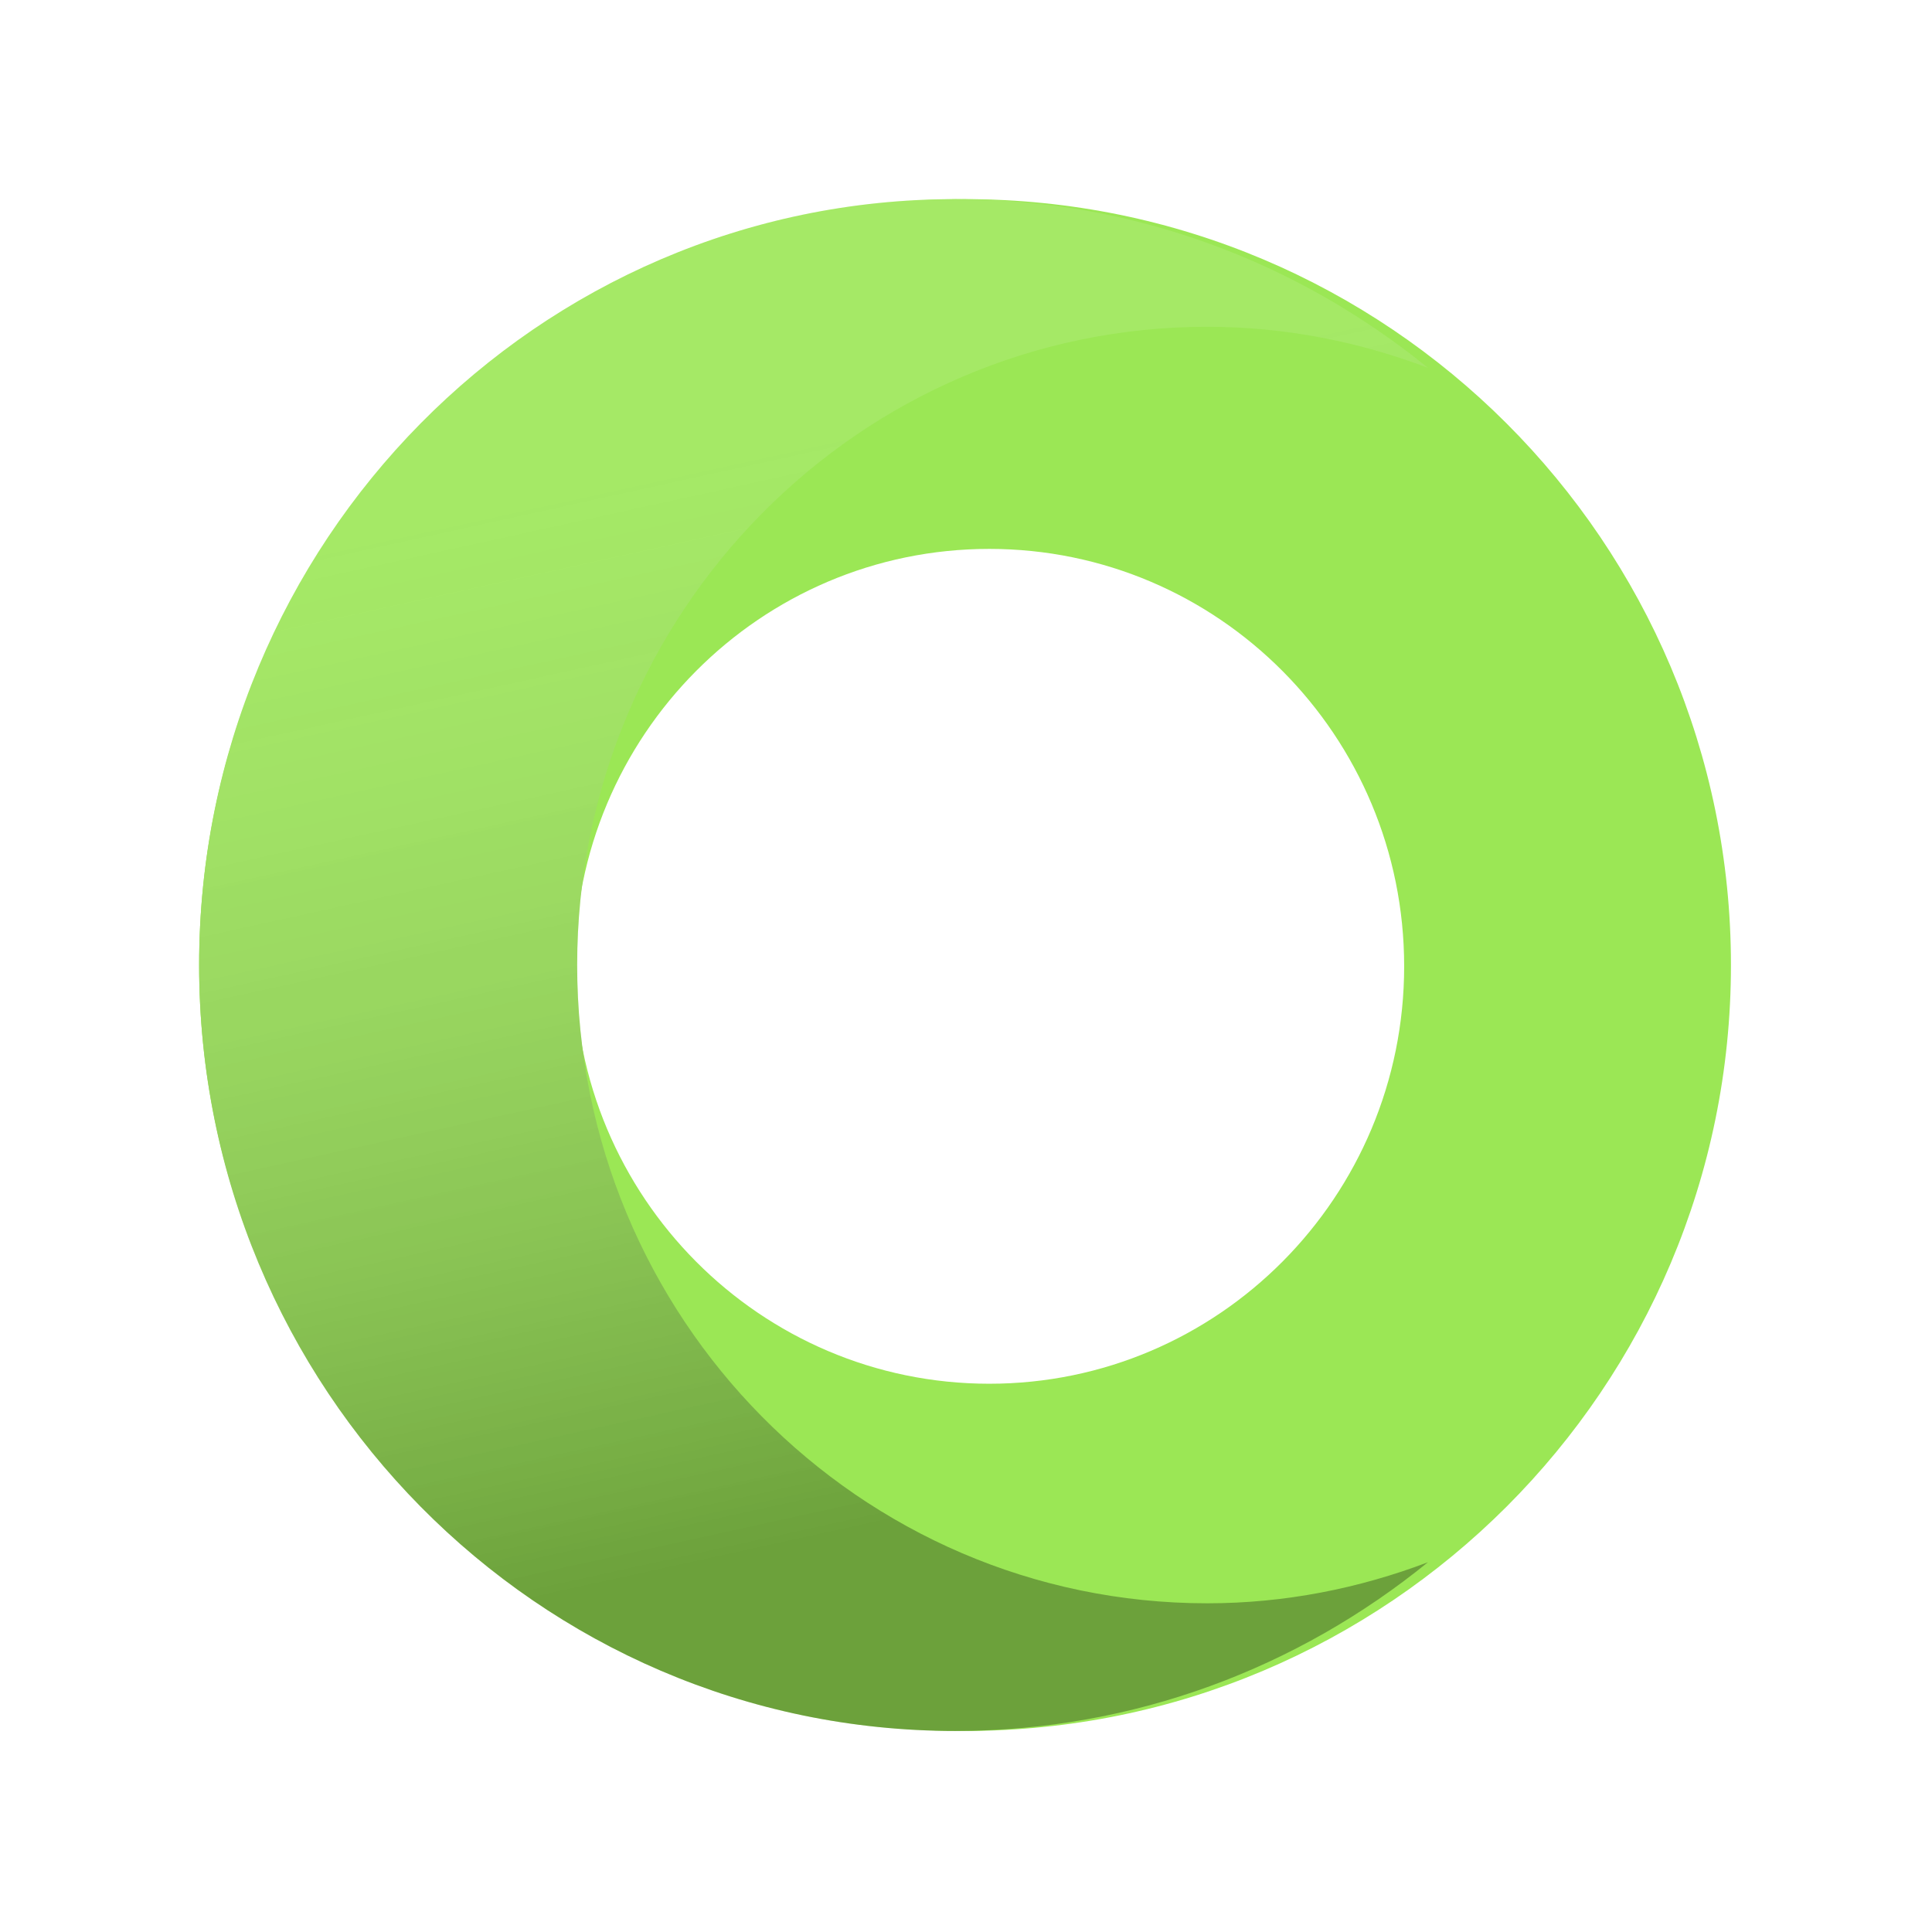
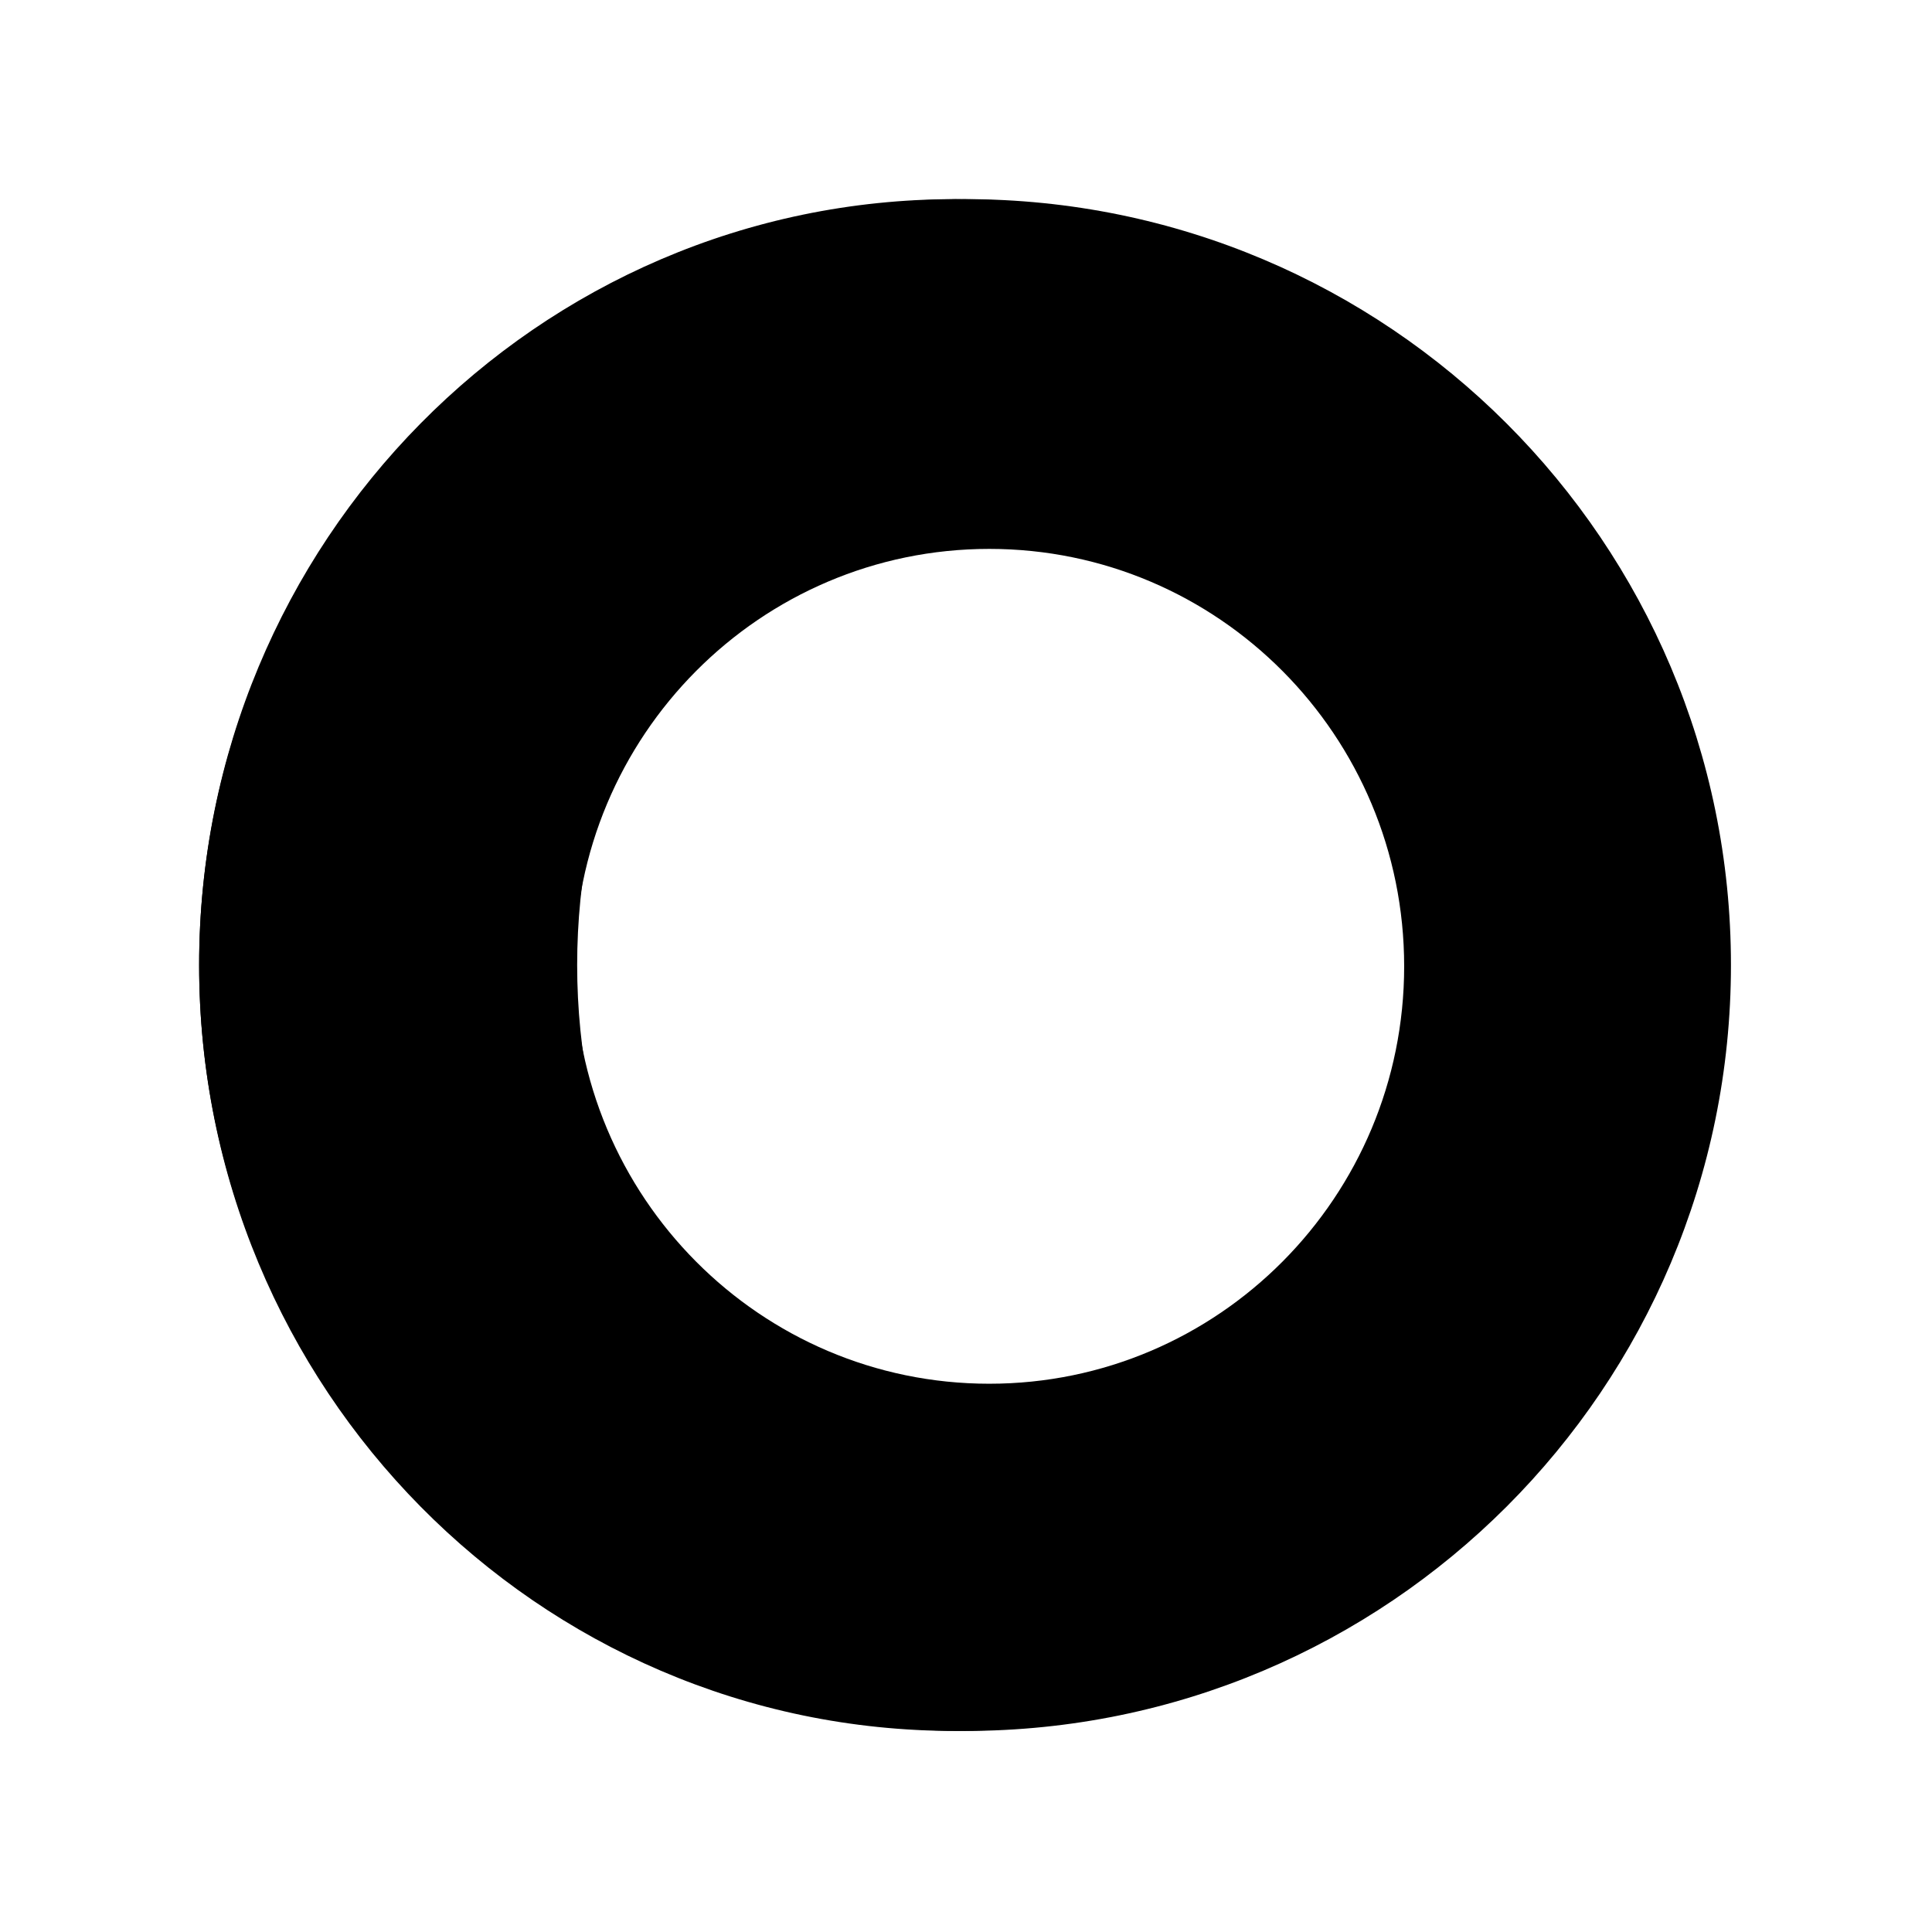
- <svg xmlns="http://www.w3.org/2000/svg" xmlns:xlink="http://www.w3.org/1999/xlink" width="512px" height="512px" viewBox="0 0 512 512" version="1.1">
-   <defs>
-     <path d="M0,0 L512,0 L512,512 L0,512 L0,0 Z" id="path-1" />
-     <linearGradient x1="46.586%" y1="13.983%" x2="59.234%" y2="85.511%" id="linearGradient-2">
-       <stop stop-color="#FFFFFF" stop-opacity="0.1" offset="0%" />
-       <stop stop-color="#000000" stop-opacity="0.3" offset="100%" />
-     </linearGradient>
-   </defs>
-   <g id="logo-greengpt" stroke="none" fill="none" xlink:href="#path-1" fill-rule="evenodd" stroke-width="1">
-     <g id="2993679_brand_brands_logo_logos_opera_icon" transform="translate(52.773, 52.773)">
-       <path d="M202.973,0 C90.874,0 0,90.874 0,202.973 C0,315.072 90.874,405.946 202.973,405.946 C315.073,405.946 405.946,315.072 405.946,202.973 C405.946,90.874 315.073,0 202.973,0 Z M209.401,313.932 C148.681,313.932 99.457,264.405 99.457,203.312 C99.457,142.217 148.681,92.691 209.401,92.691 C270.121,92.691 319.345,142.217 319.345,203.312 C319.345,264.405 270.121,313.932 209.401,313.932 Z" id="Shape" fill="#9BE755" fill-rule="nonzero" />
-       <path d="M267.15,372.118 C174.936,372.118 100.181,296.389 100.181,202.973 C100.181,109.557 174.936,33.829 267.15,33.829 C287.767,33.829 307.425,37.794 325.656,44.716 C291.333,16.795 247.809,0 200.363,0 C89.705,0 0,90.874 0,202.973 C0,315.072 89.705,405.946 200.363,405.946 C247.809,405.946 291.333,389.153 325.656,361.23 C307.425,368.152 287.767,372.118 267.15,372.118 Z" id="Path" fill="#9BE755" fill-rule="nonzero" />
-       <path d="M267.15,372.118 C174.936,372.118 100.181,296.389 100.181,202.973 C100.181,109.557 174.936,33.829 267.15,33.829 C287.767,33.829 307.425,37.794 325.656,44.716 C291.333,16.795 247.809,0 200.363,0 C89.705,0 0,90.874 0,202.973 C0,315.072 89.705,405.946 200.363,405.946 C247.809,405.946 291.333,389.153 325.656,361.23 C307.425,368.152 287.767,372.118 267.15,372.118 Z" id="Path" fill="url(#linearGradient-2)" fill-rule="nonzero" />
-     </g>
+ <svg xmlns="http://www.w3.org/2000/svg" viewBox="0 0 512 512" fill="currentColor">
+   <g transform="translate(52.773 52.773)">
+     <path d="M202.973 0C90.874 0 0 90.874 0 202.973c0 112.099 90.874 202.973 202.973 202.973s202.973-90.874 202.973-202.973S315.073 0 202.973 0Zm6.428 313.932c-60.72 0-109.944-49.527-109.944-110.62S148.681 92.69 209.401 92.69s109.944 49.527 109.944 110.62-49.224 110.621-109.944 110.621Z" />
+     <path d="M267.15 372.118c-92.214 0-166.969-75.729-166.969-169.145 0-93.416 74.755-169.144 166.969-169.144 20.617 0 40.275 3.965 58.506 10.887C291.333 16.795 247.809 0 200.363 0 89.705 0 0 90.874 0 202.973c0 112.099 89.705 202.973 200.363 202.973 47.446 0 90.97-16.794 125.293-44.716-18.231 6.922-37.889 10.888-58.506 10.888Z" />
  </g>
</svg>
